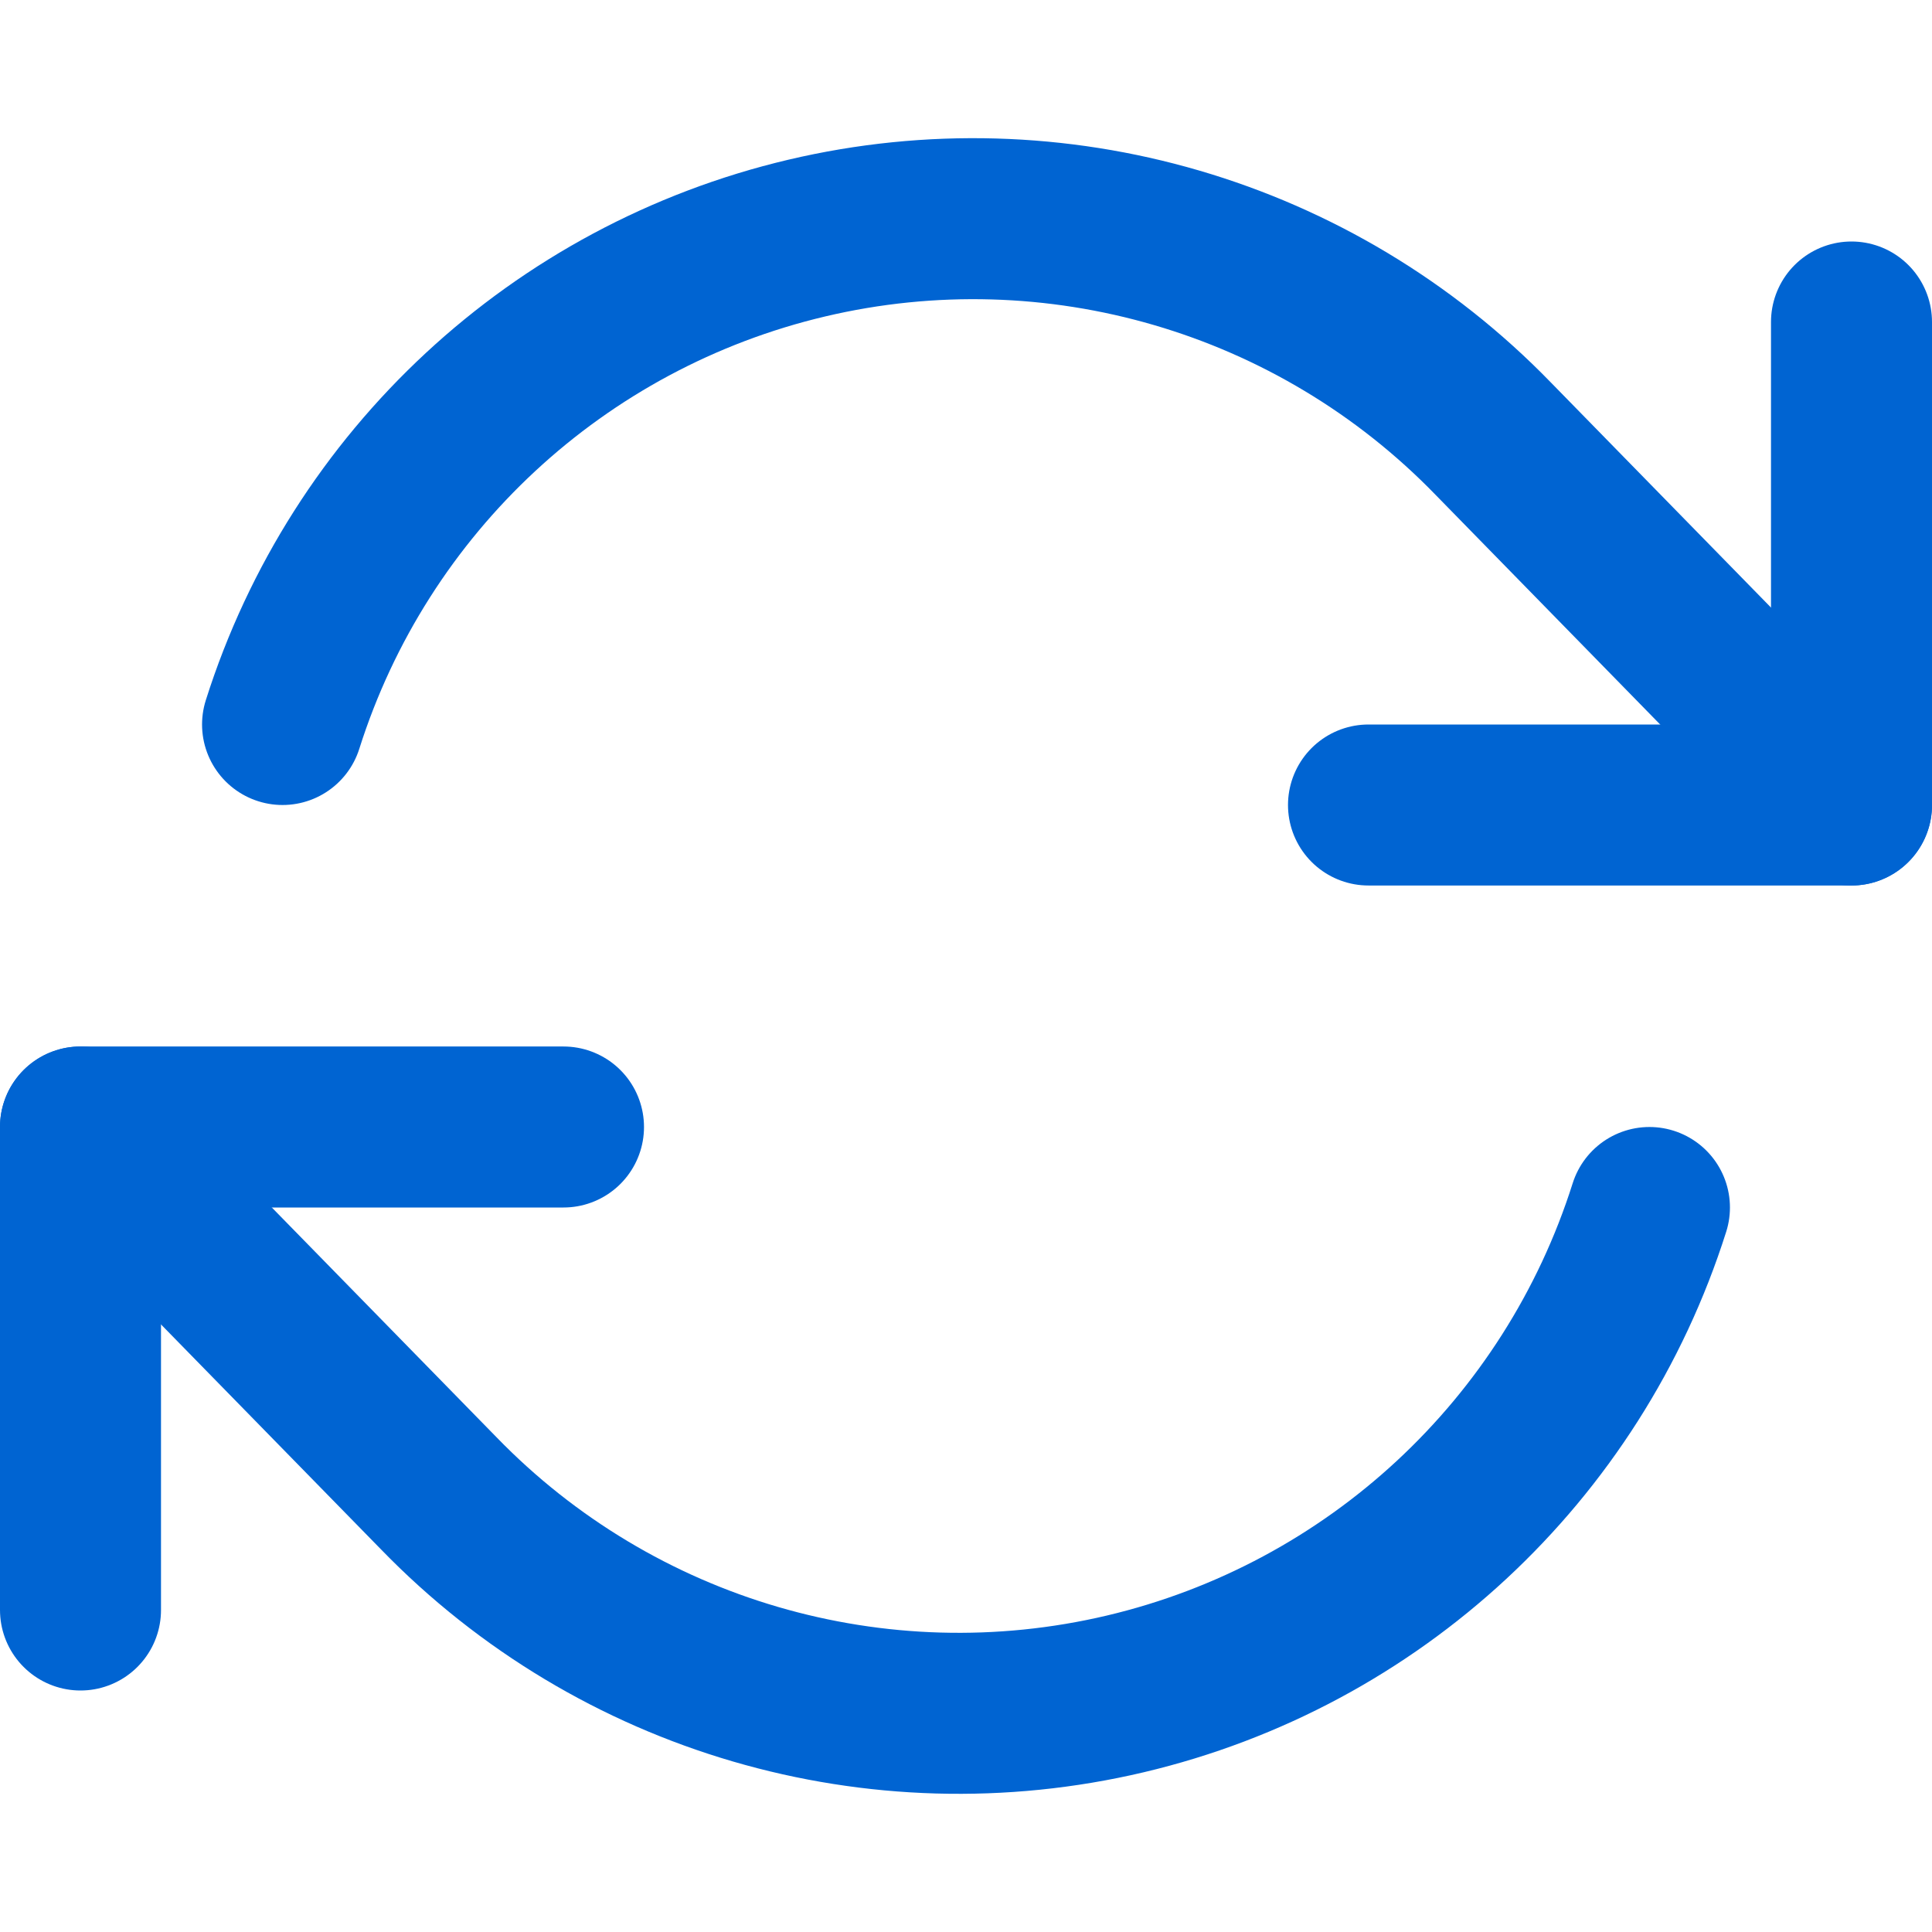
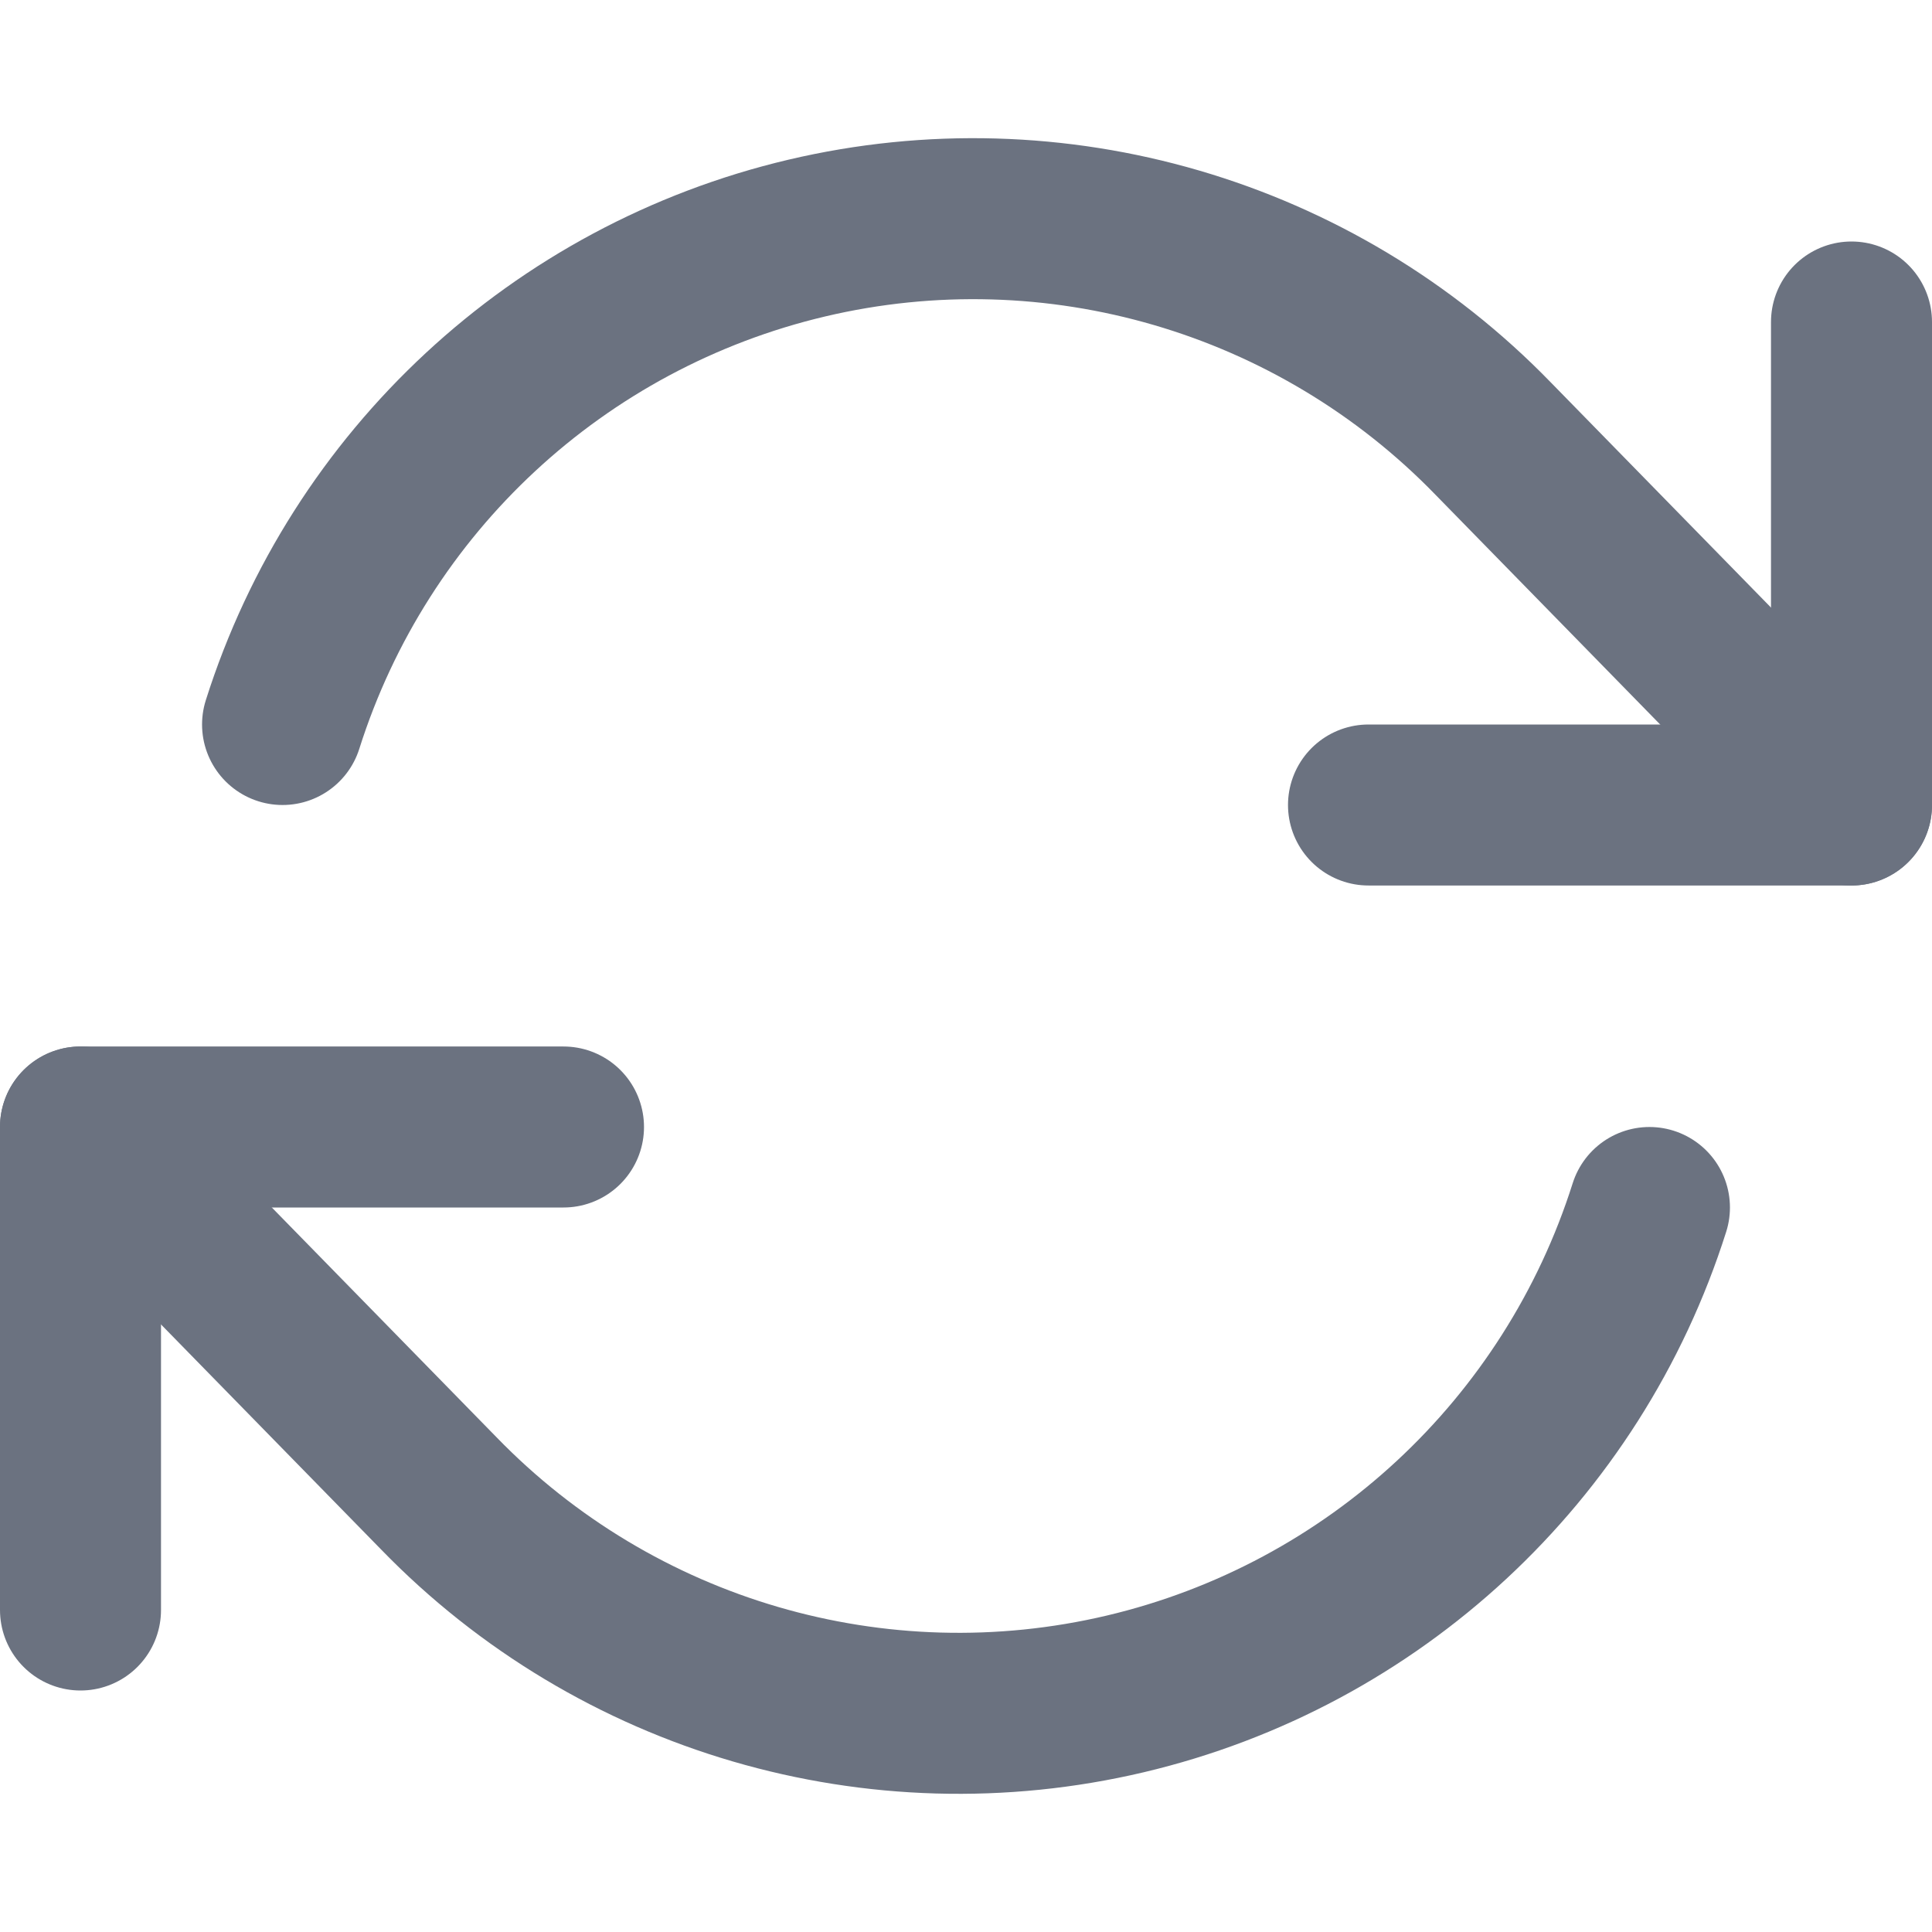
<svg xmlns="http://www.w3.org/2000/svg" viewBox="0 0 24 24" fill="none">
-   <path d="M23 4V10H17" stroke="#0064d2" stroke-width="2" stroke-linecap="round" stroke-linejoin="round" />
-   <path d="M1 20V14H7" stroke="#0064d2" stroke-width="2" stroke-linecap="round" stroke-linejoin="round" />
-   <path d="M3.51 9A9 9 0 0 1 18.55 5.45L23 10" stroke="#0064d2" stroke-width="2" stroke-linecap="round" stroke-linejoin="round" />
-   <path d="M20.49 15A9 9 0 0 1 5.45 18.55L1 14" stroke="#0064d2" stroke-width="2" stroke-linecap="round" stroke-linejoin="round" />
+   <path d="M23 4V10H17" stroke="#6B7280" stroke-width="2" stroke-linecap="round" stroke-linejoin="round" />
+   <path d="M1 20V14H7" stroke="#6B7280" stroke-width="2" stroke-linecap="round" stroke-linejoin="round" />
+   <path d="M3.51 9A9 9 0 0 1 18.55 5.45L23 10" stroke="#6B7280" stroke-width="2" stroke-linecap="round" stroke-linejoin="round" />
+   <path d="M20.49 15A9 9 0 0 1 5.45 18.55L1 14" stroke="#6B7280" stroke-width="2" stroke-linecap="round" stroke-linejoin="round" />
</svg>
